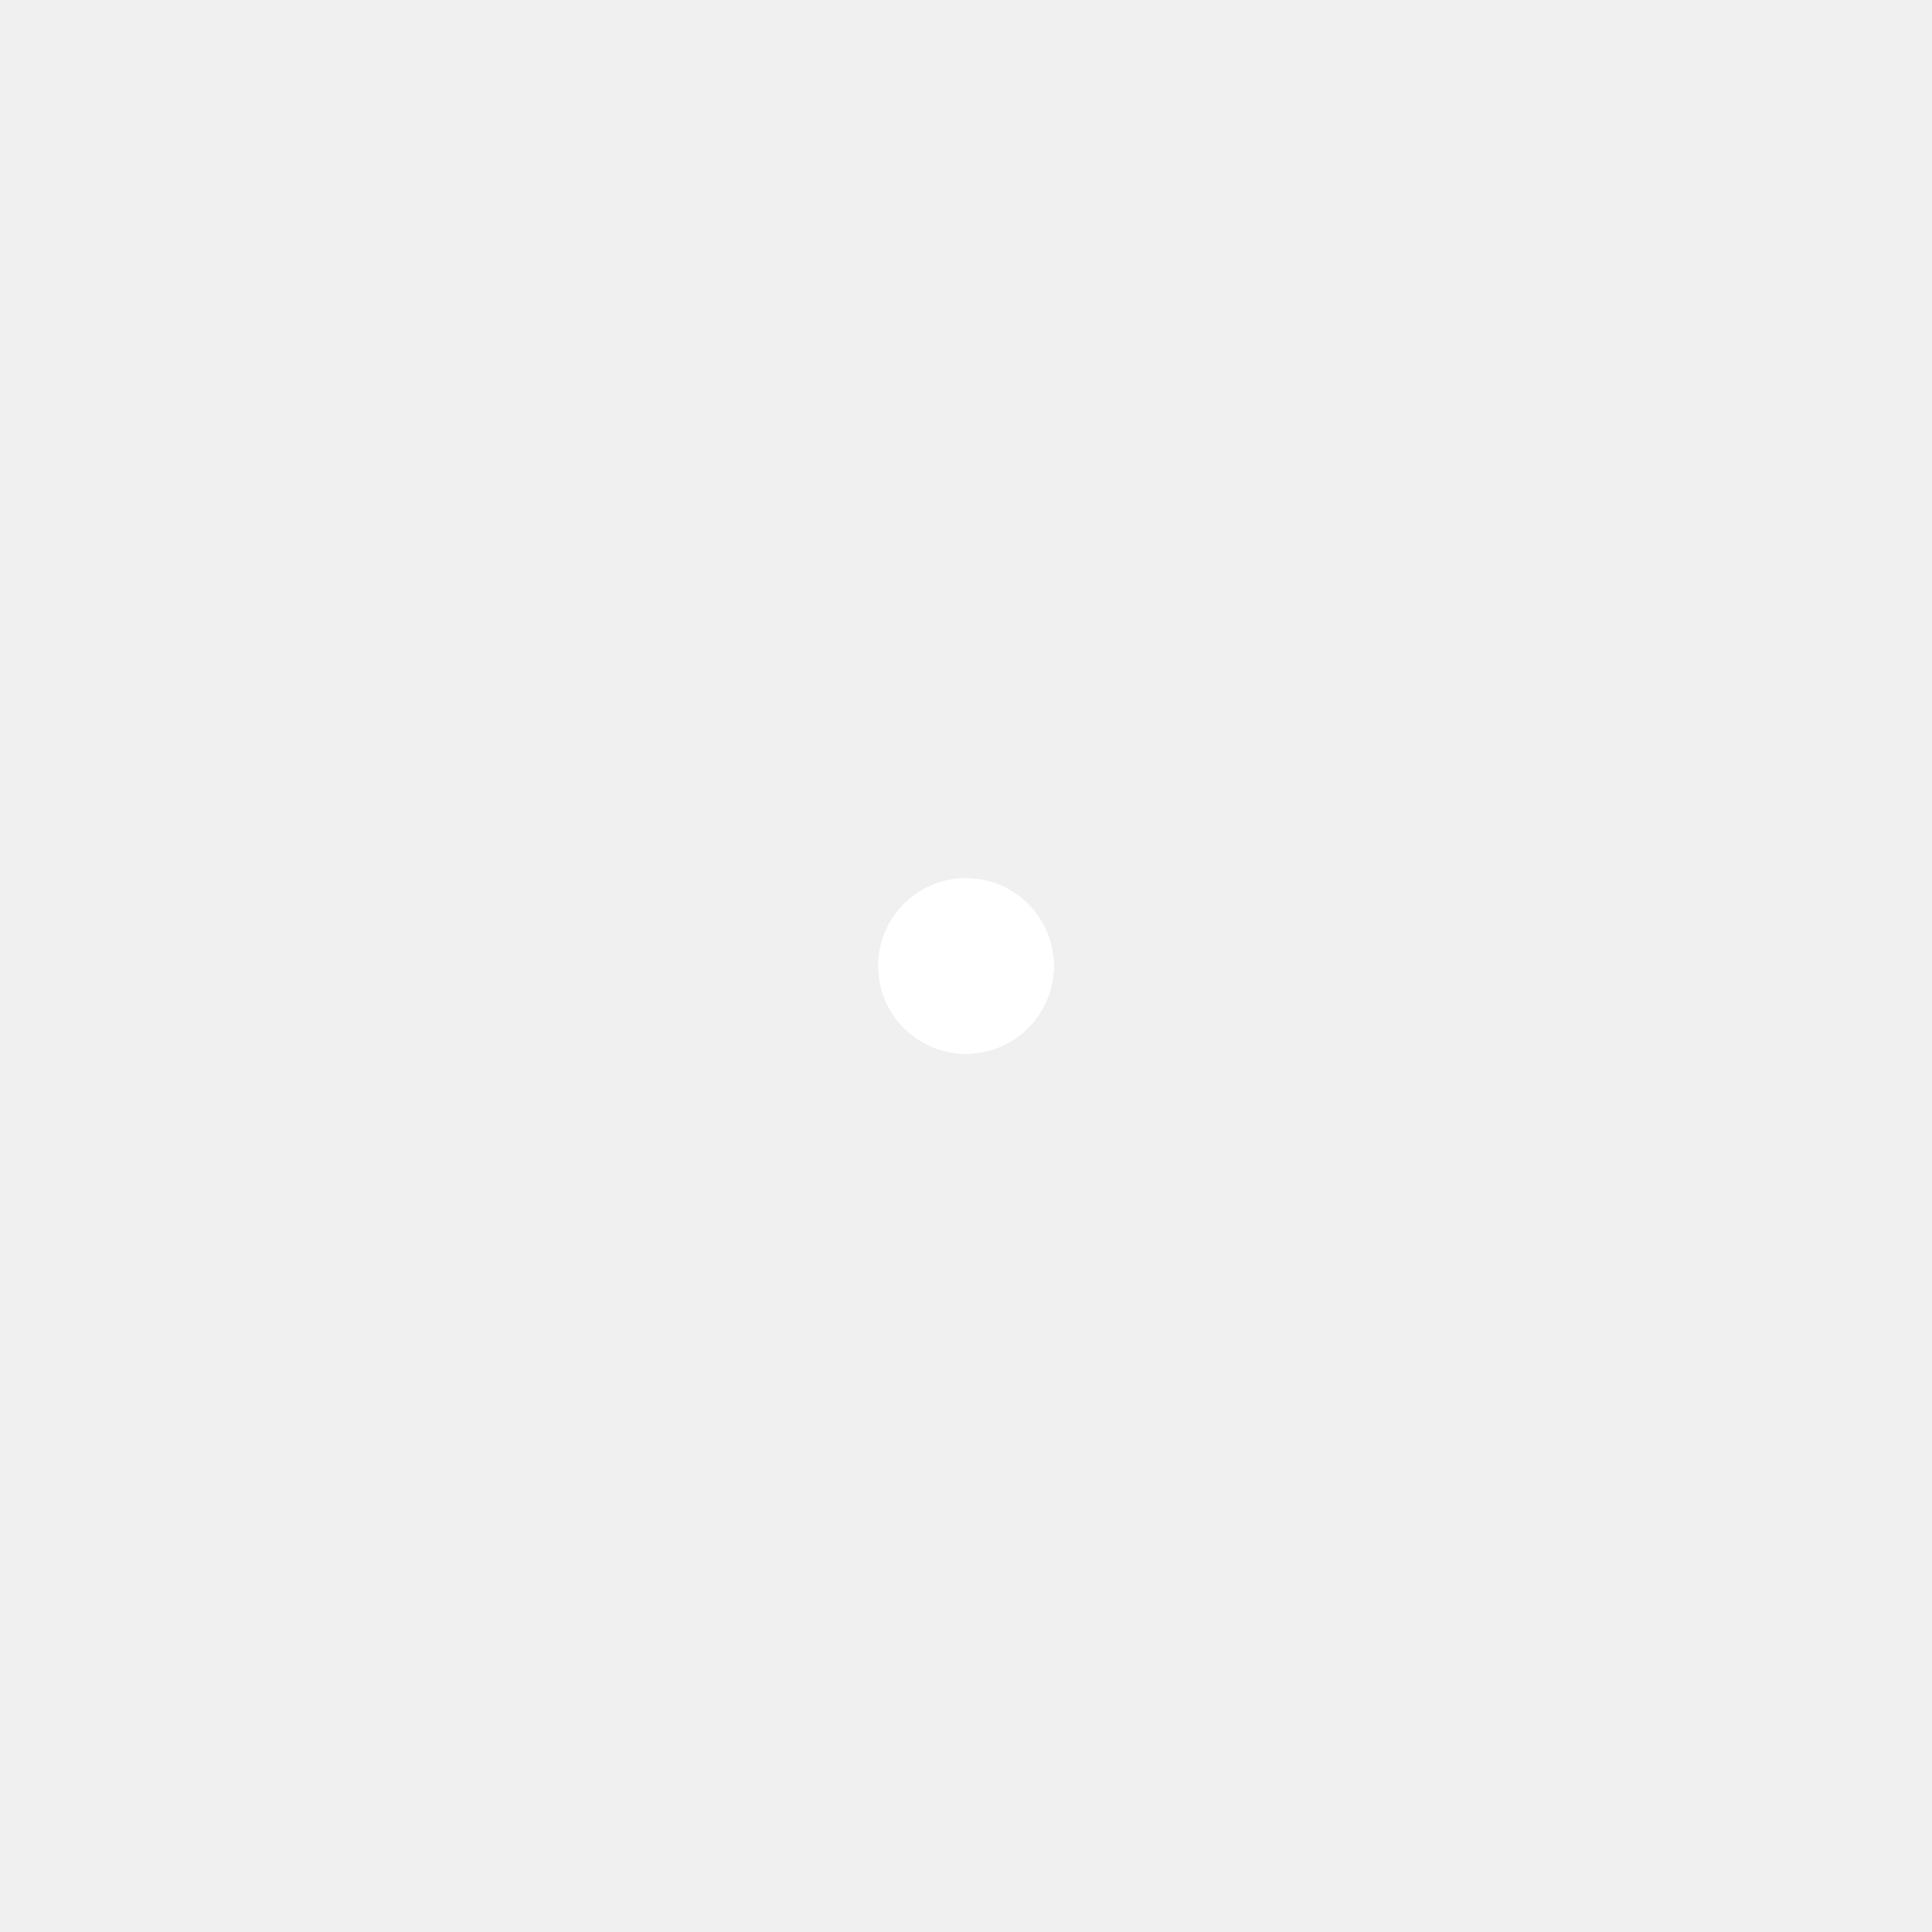
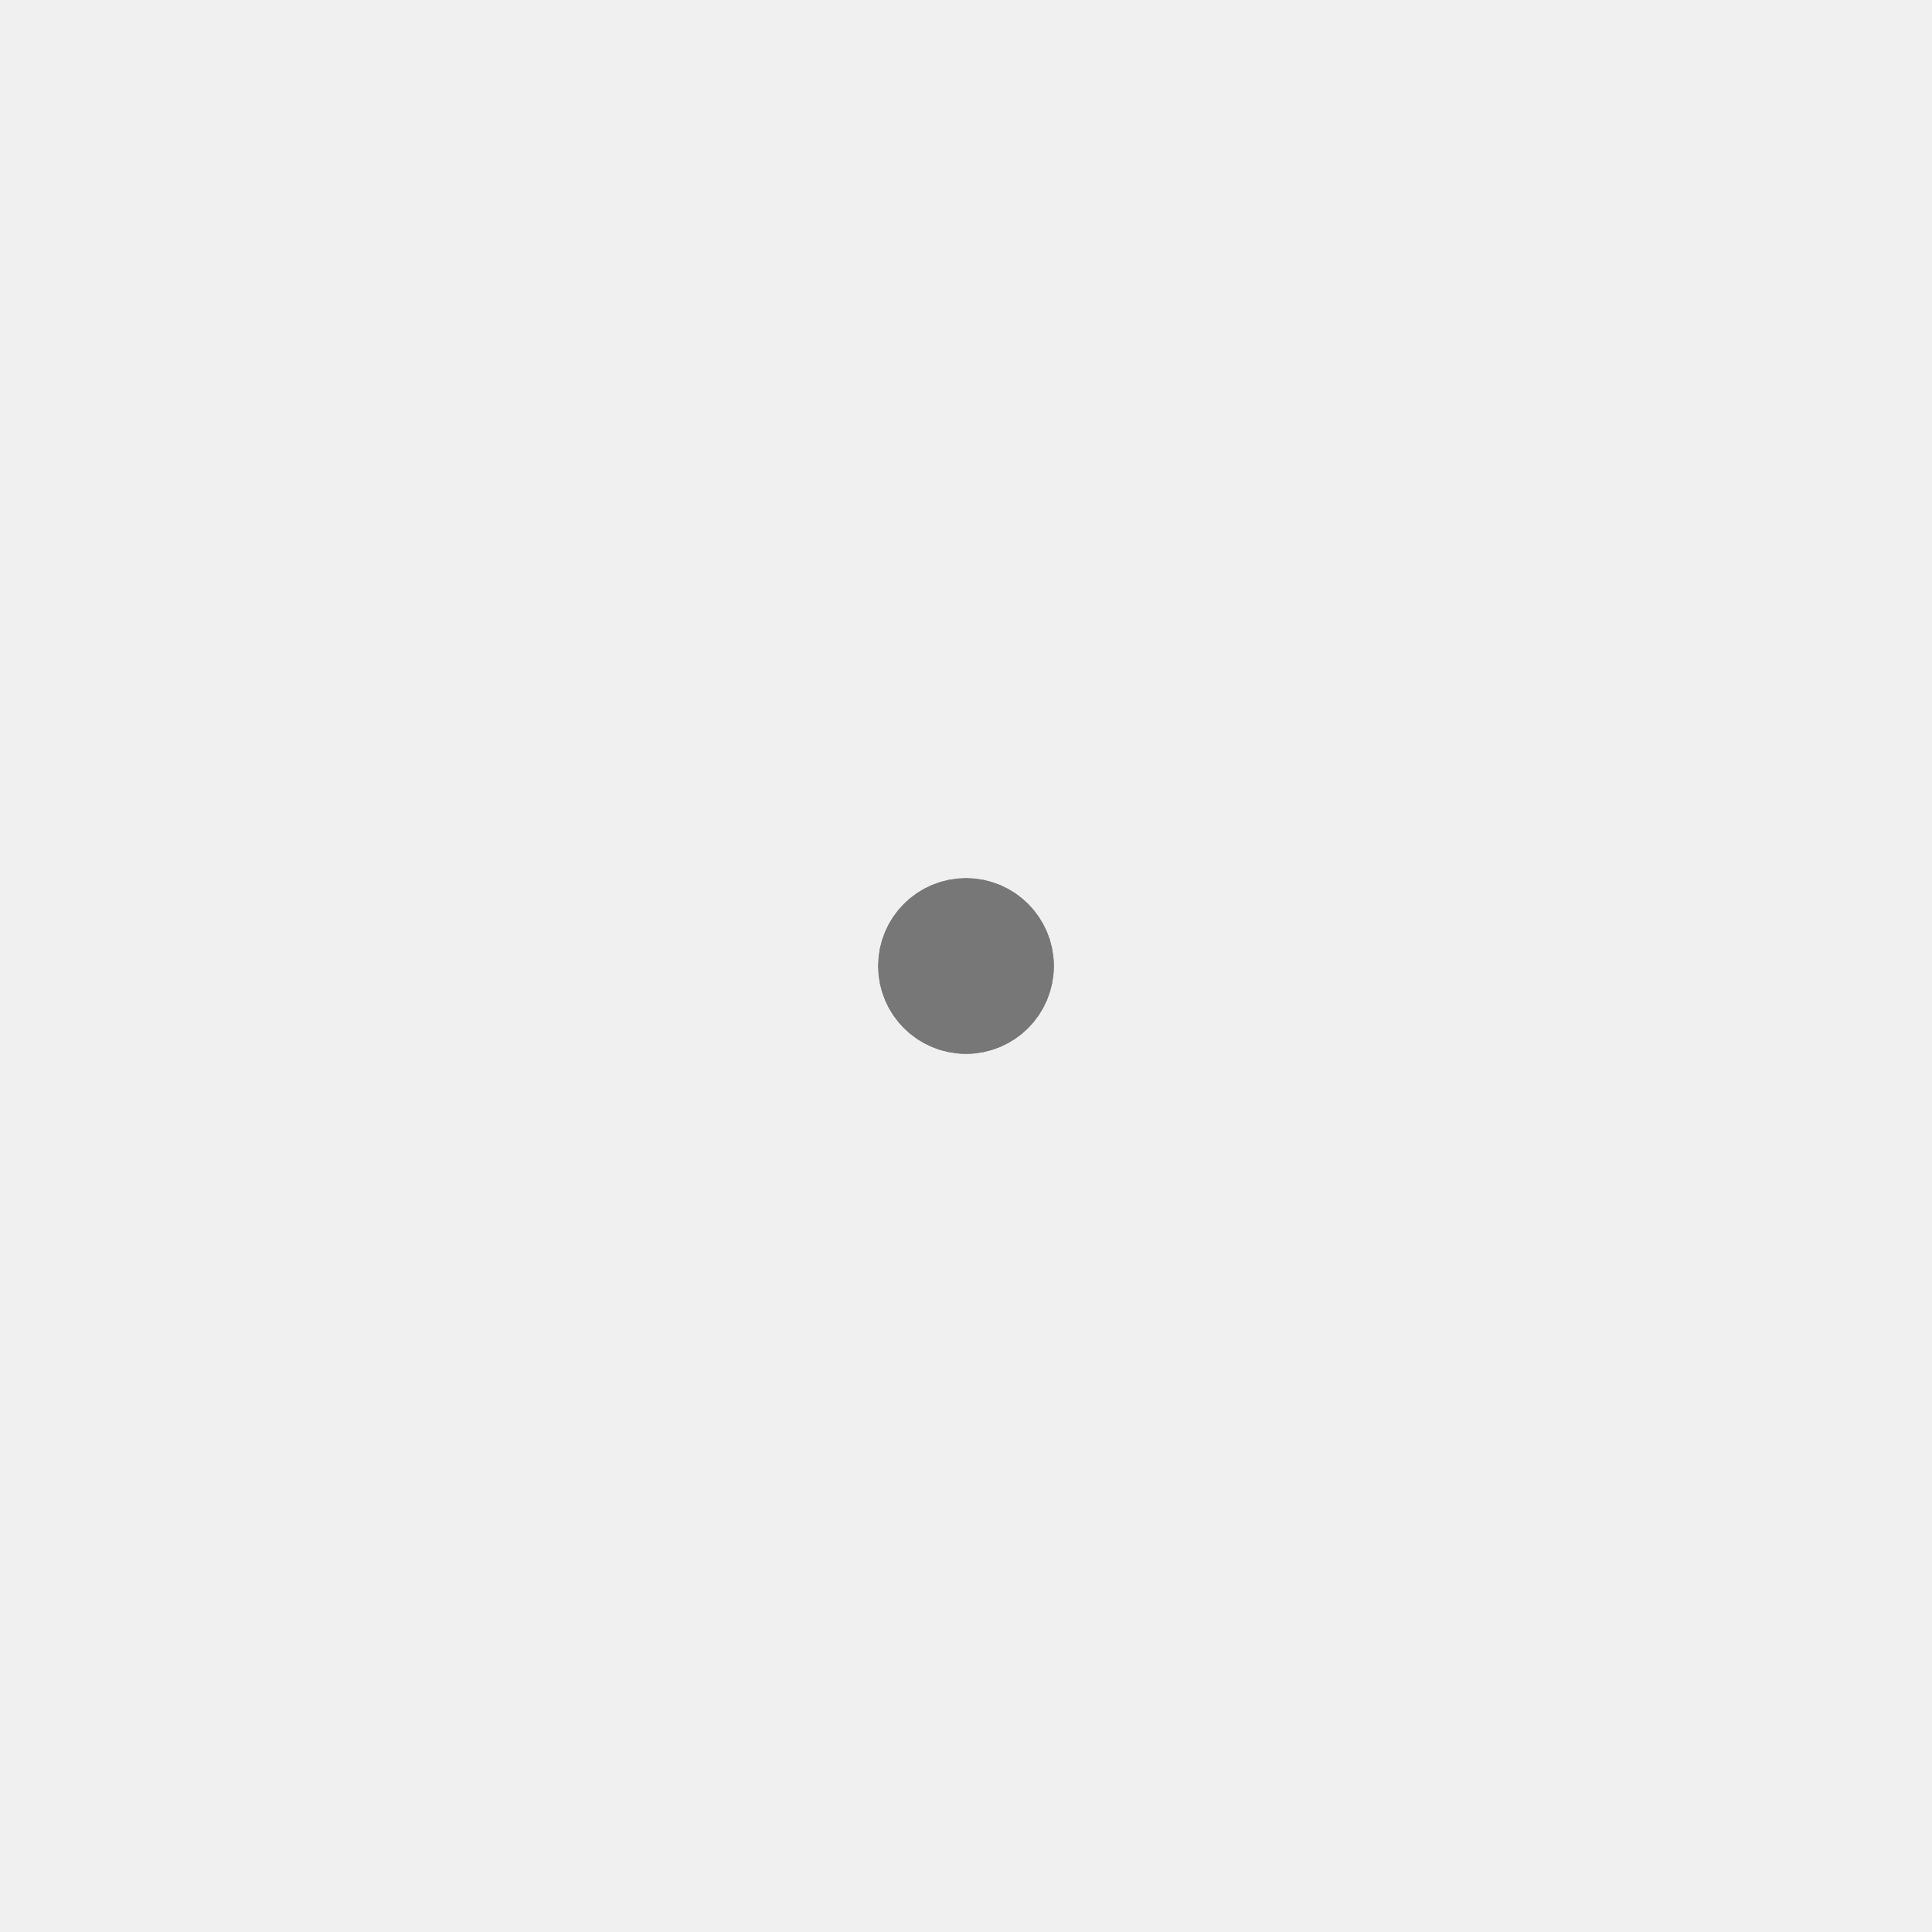
- <svg xmlns="http://www.w3.org/2000/svg" width="44" height="44" viewBox="0 0 44 44" stroke="#fff">
+ <svg xmlns="http://www.w3.org/2000/svg" width="44" height="44" viewBox="0 0 44 44" stroke="#777">
  <g fill="none" fill-rule="evenodd" stroke-width="2">
    <circle cx="22" cy="22" r="1">
      <animate attributeName="r" begin="0s" dur="1.8s" values="1; 20" calcMode="spline" keyTimes="0; 1" keySplines="0.165, 0.84, 0.44, 1" repeatCount="indefinite" />
      <animate attributeName="stroke-opacity" begin="0s" dur="1.8s" values="1; 0" calcMode="spline" keyTimes="0; 1" keySplines="0.3, 0.61, 0.355, 1" repeatCount="indefinite" />
    </circle>
    <circle cx="22" cy="22" r="1">
      <animate attributeName="r" begin="-0.9s" dur="1.8s" values="1; 20" calcMode="spline" keyTimes="0; 1" keySplines="0.165, 0.84, 0.44, 1" repeatCount="indefinite" />
      <animate attributeName="stroke-opacity" begin="-0.9s" dur="1.8s" values="1; 0" calcMode="spline" keyTimes="0; 1" keySplines="0.3, 0.61, 0.355, 1" repeatCount="indefinite" />
    </circle>
  </g>
</svg>
